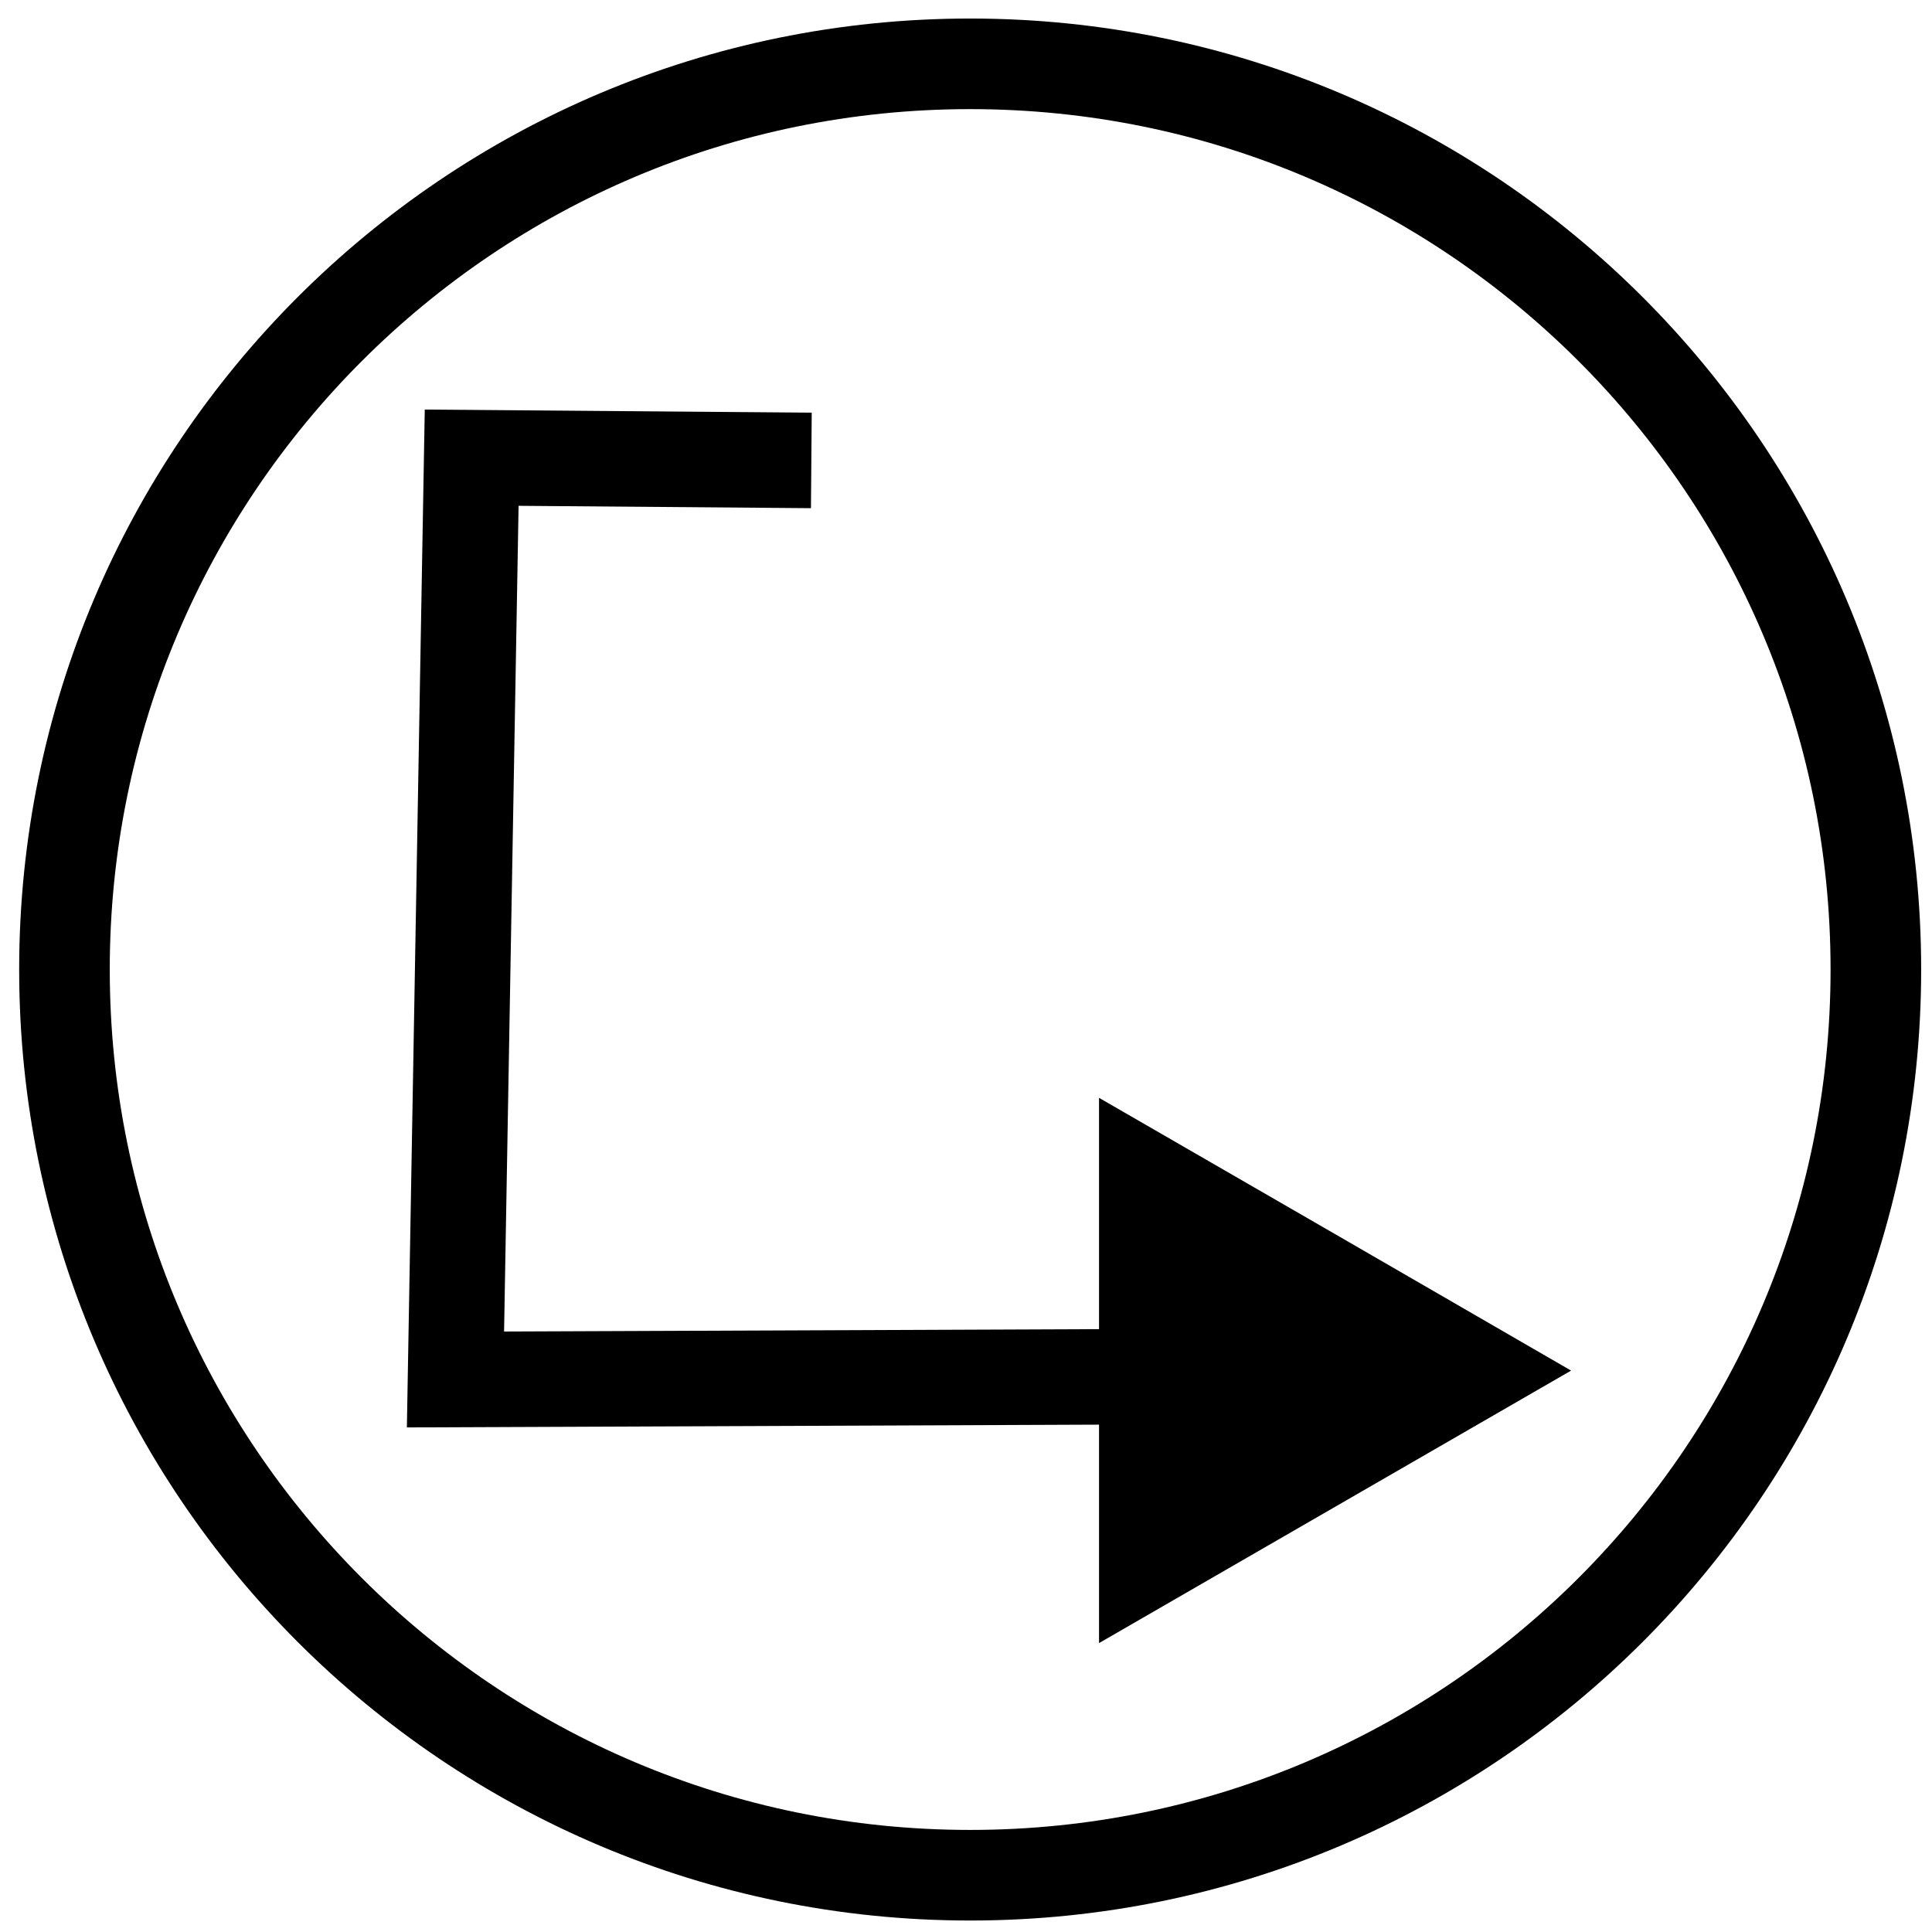
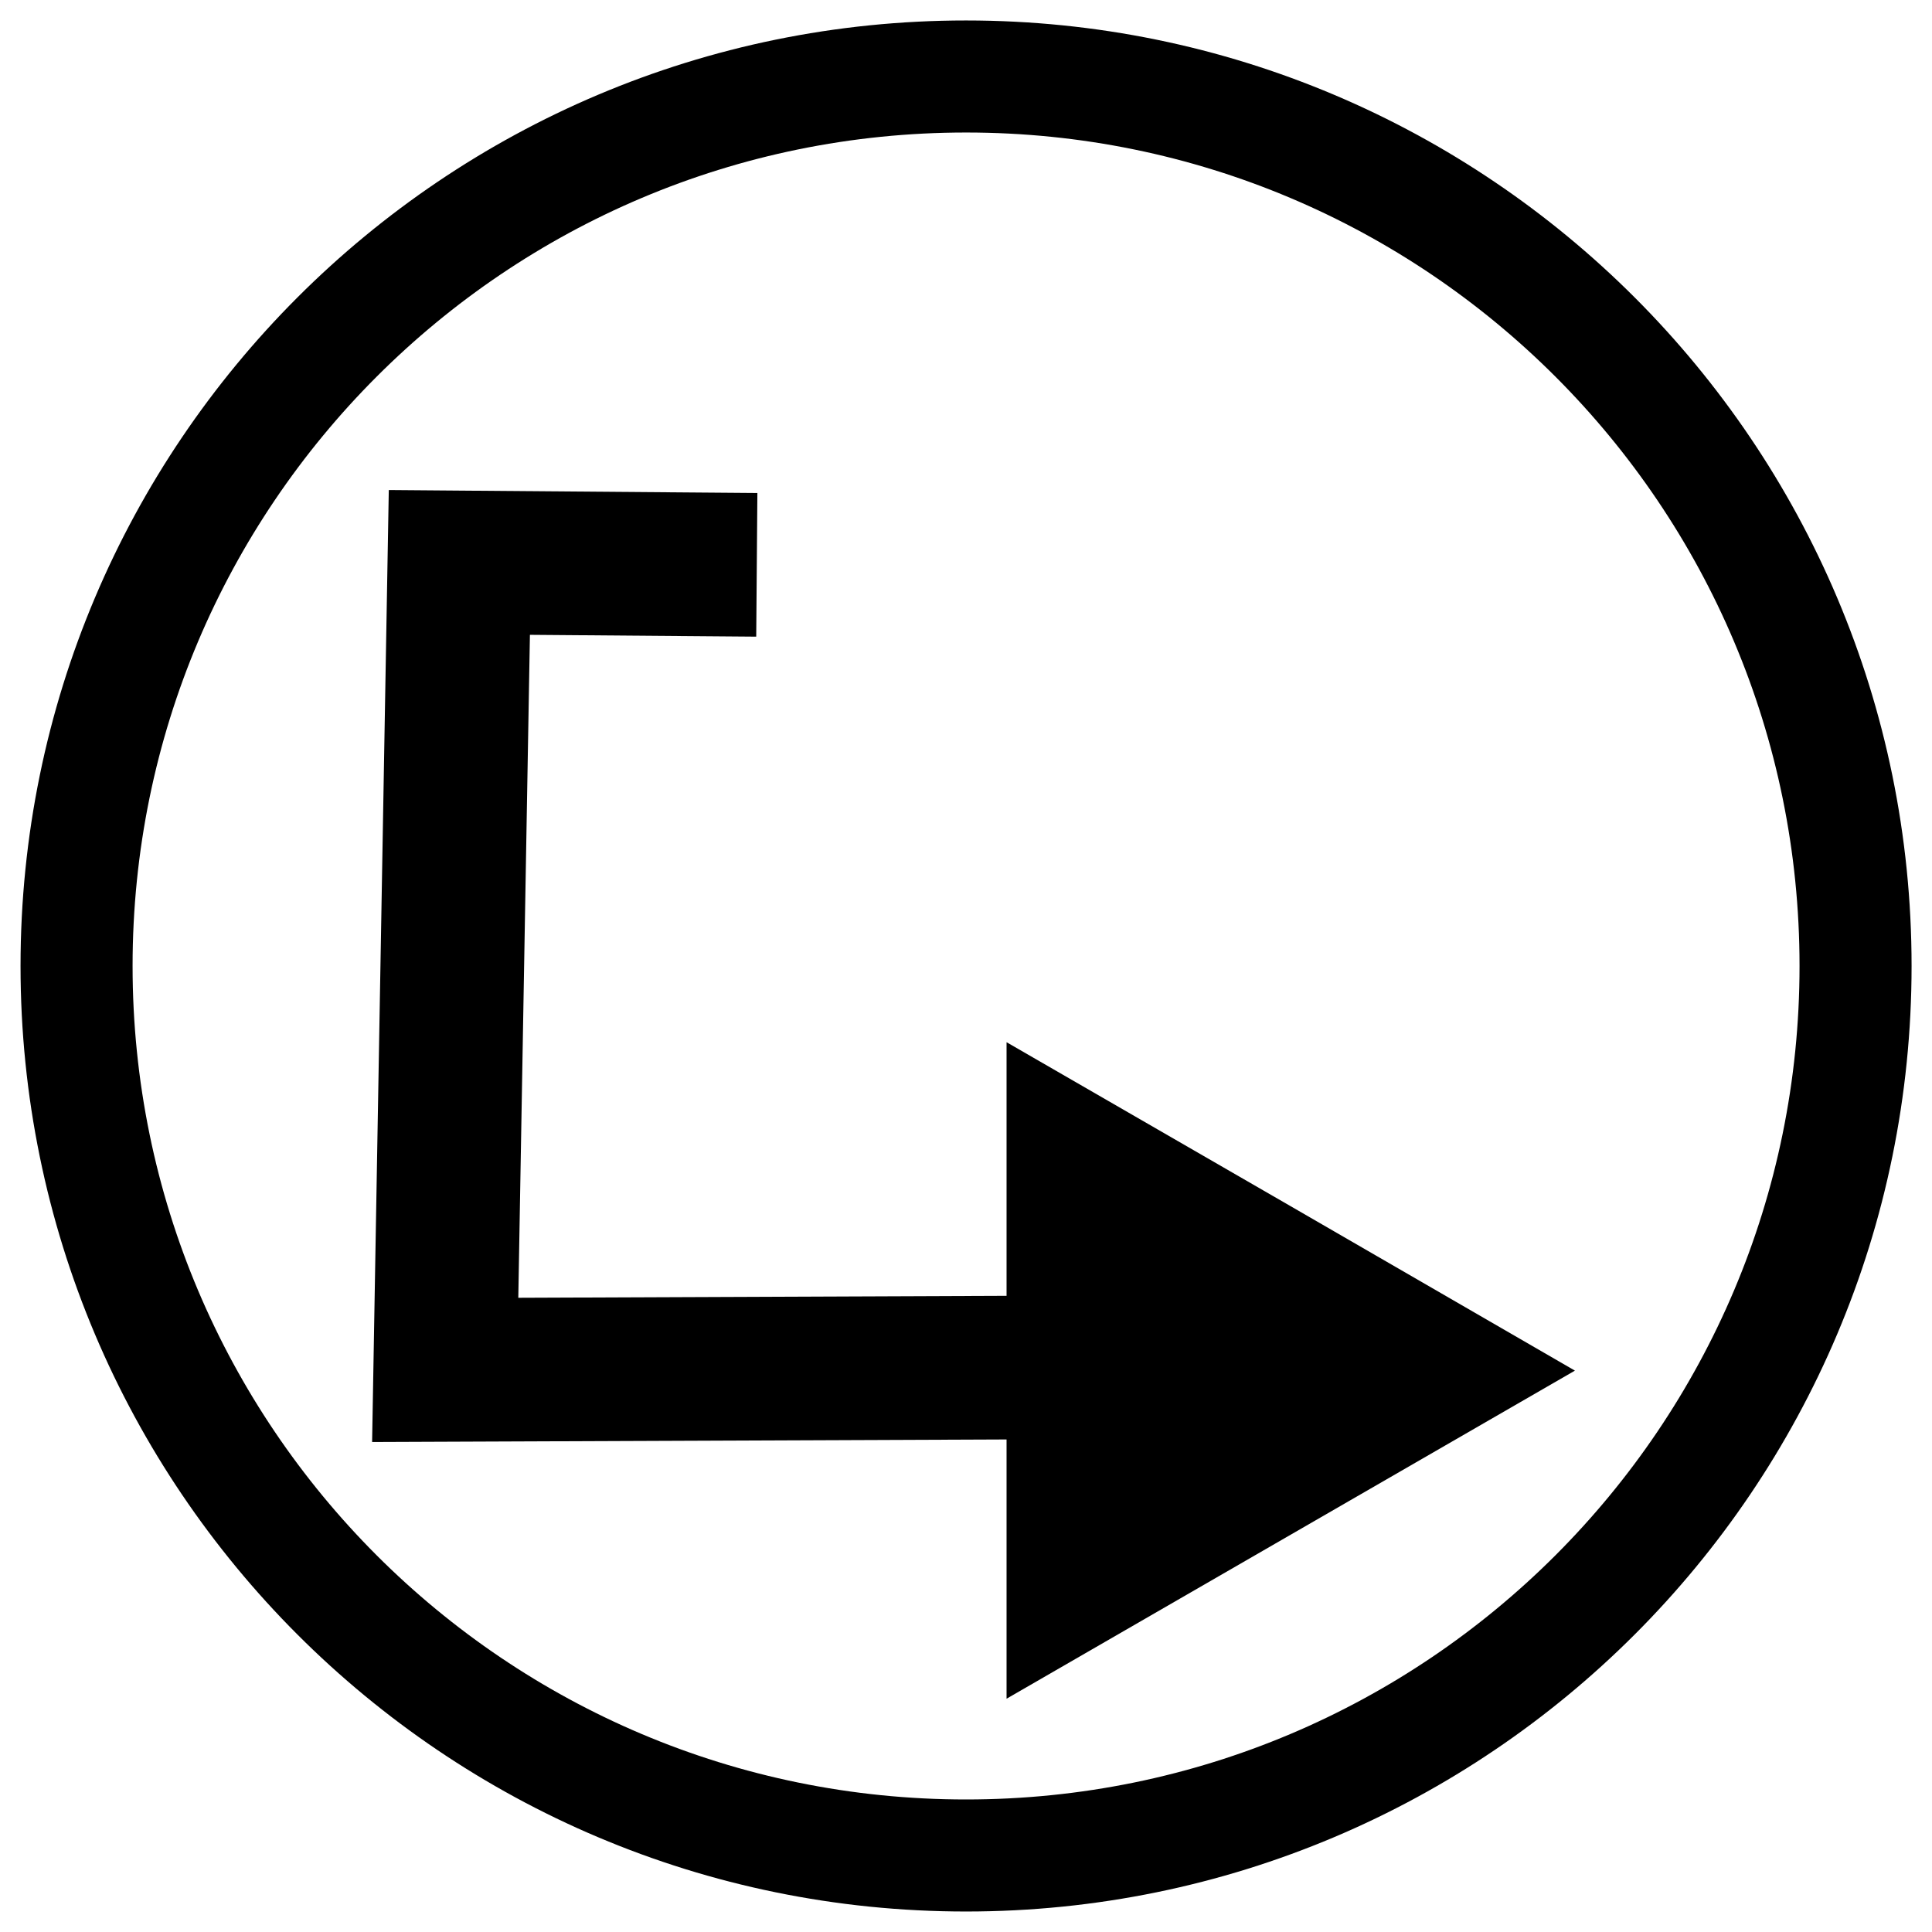
<svg xmlns="http://www.w3.org/2000/svg" xmlns:ns1="http://www.openswatchbook.org/uri/2009/osb" width="64" height="64" viewBox="0 0 16.933 16.933" version="1.1" id="svg8">
  <defs id="defs2">
    <linearGradient id="linearGradient4534" ns1:paint="solid">
      <stop style="stop-color:#000000;stop-opacity:1;" offset="0" id="stop4532" />
    </linearGradient>
  </defs>
  <g id="layer1" transform="translate(0,-280.0666)">
-     <circle id="path3723" cx="8.503" cy="288.564" style="fill:none;fill-opacity:1;stroke:#000000;stroke-width:0.794;stroke-miterlimit:4;stroke-dasharray:none;stroke-opacity:1" r="7.938" />
-     <path style="fill:#000000;fill-opacity:1;stroke:#000000;stroke-width:0.437;stroke-miterlimit:4;stroke-dasharray:none;stroke-opacity:1" id="path6002" d="m 13.333,292.079 -1.741,1.005 -1.741,1.005 0,-2.011 0,-2.011 1.741,1.005 z" />
-     <path style="fill:none;stroke:#000000;stroke-width:0.837;stroke-linecap:butt;stroke-linejoin:miter;stroke-miterlimit:4;stroke-dasharray:none;stroke-opacity:1" d="m 7.111,284.102 -2.977,-0.024 -0.142,8.079 5.977,-0.024" id="path6027" />
+     <path style="fill:#000000;fill-opacity:1;stroke:#000000;stroke-width:1;stroke-miterlimit:4;stroke-dasharray:none;stroke-opacity:1" id="path6002" d="m 12.804,292.079 -1.741,1.005 -1.741,1.005 0,-2.011 0,-2.011 1.741,1.005 z" />
+     <path style="fill:none;stroke:#000000;stroke-width:1.259;stroke-linecap:butt;stroke-linejoin:miter;stroke-miterlimit:4;stroke-dasharray:none;stroke-opacity:1" d="m 6.633,285.017 -2.607,-0.021 -0.124,7.077 5.236,-0.021" id="path6027" />
+     <circle id="path3723" cx="8.467" cy="288.533" style="fill:none;fill-opacity:1;stroke:#000000;stroke-width:0.982;stroke-miterlimit:4;stroke-dasharray:none;stroke-opacity:1" r="7.796" />
  </g>
</svg>
